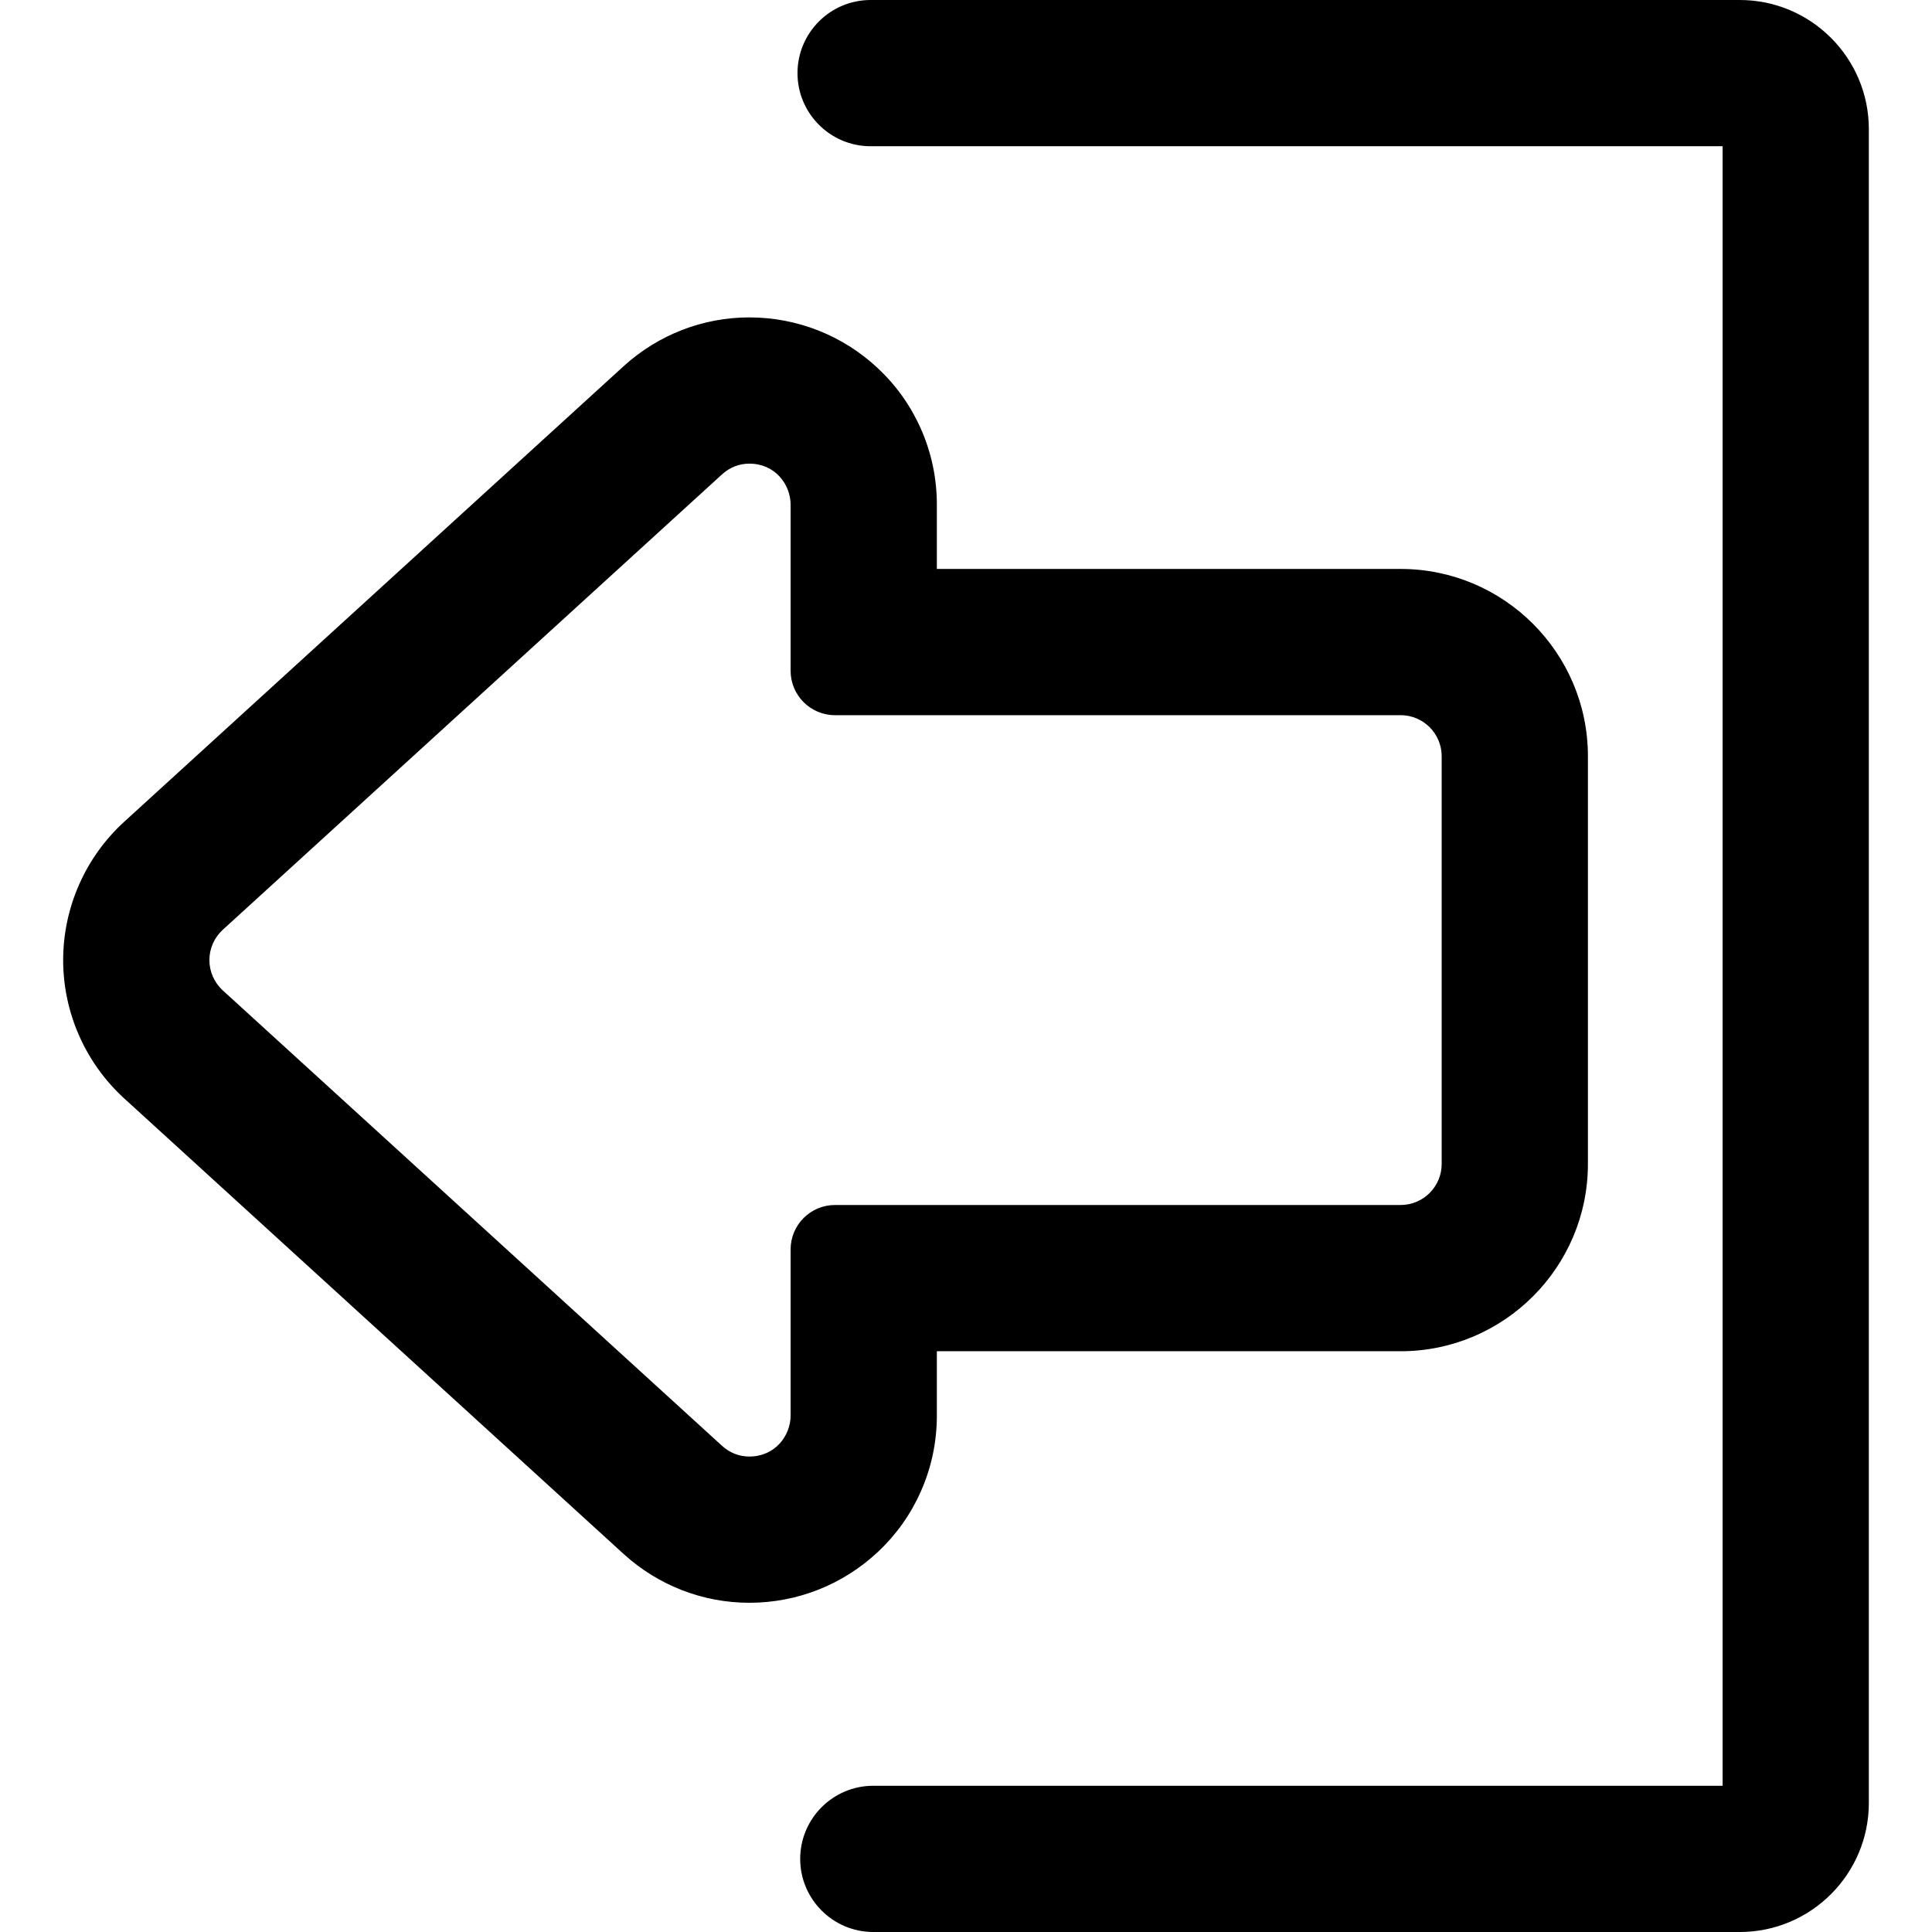
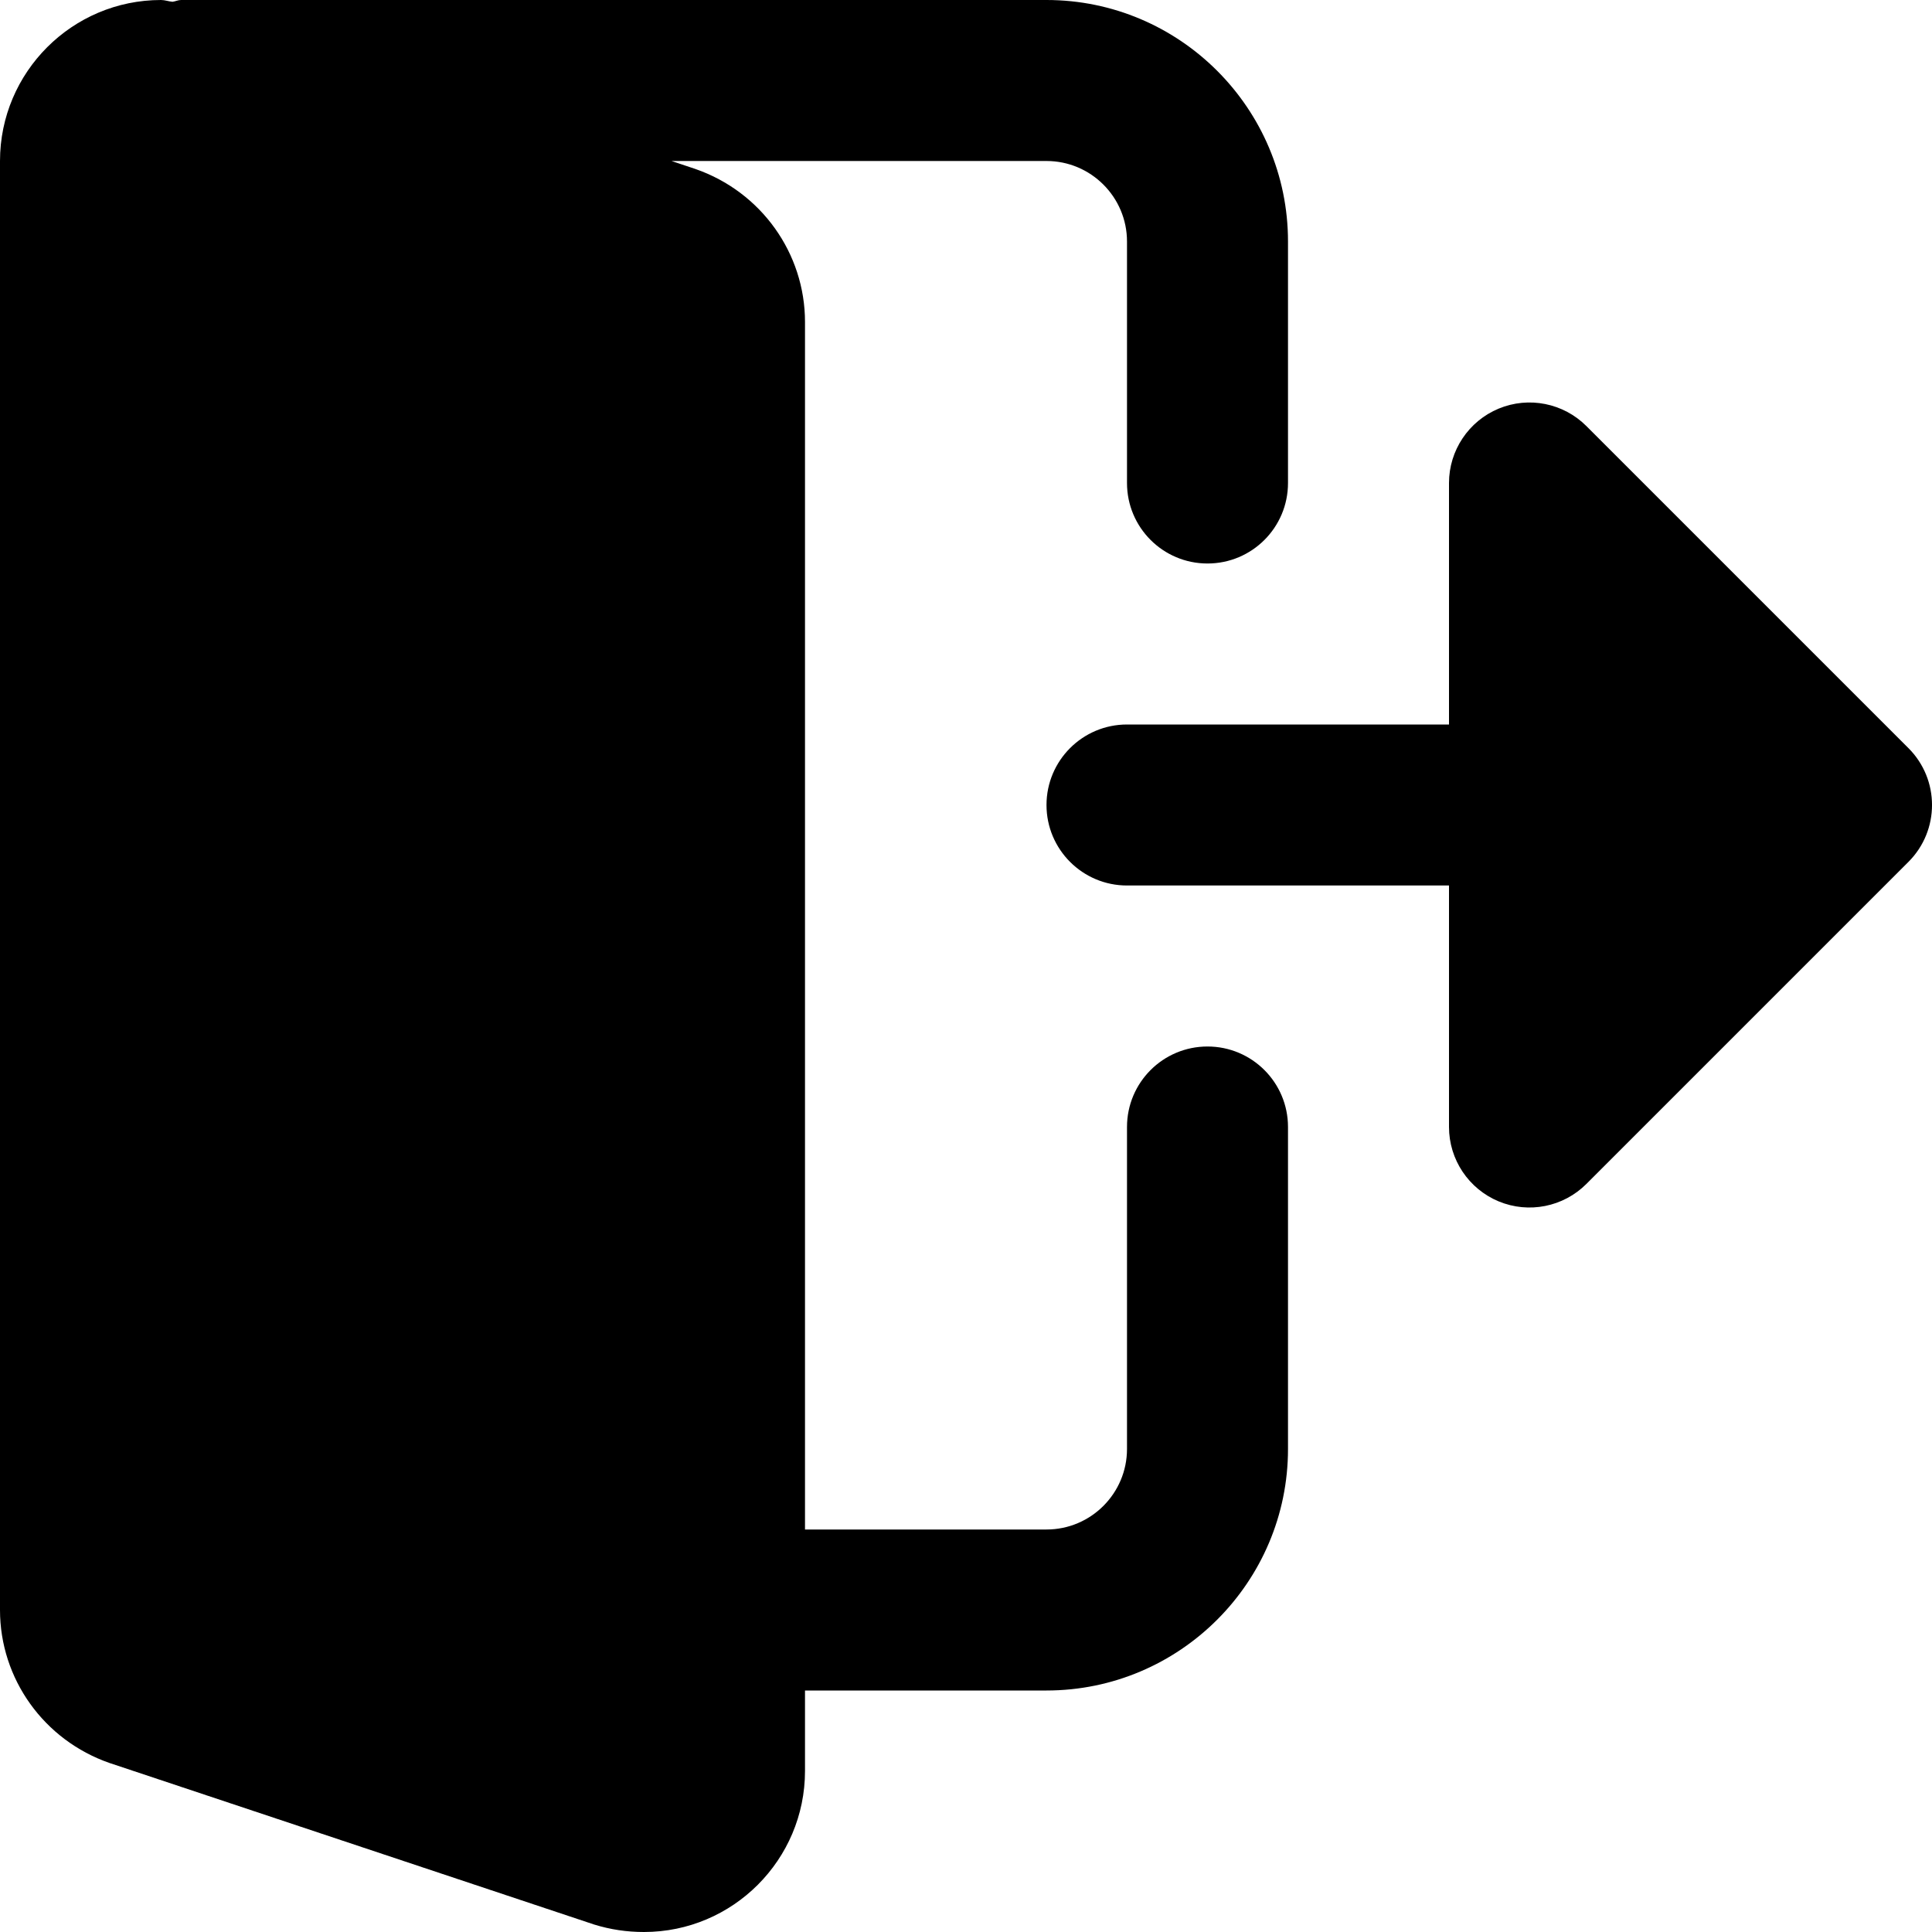
- <svg xmlns="http://www.w3.org/2000/svg" version="1.1" id="Capa_1" x="0px" y="0px" width="579.193px" height="579.193px" viewBox="0 0 579.193 579.193" style="enable-background:new 0 0 579.193 579.193;" xml:space="preserve">
+ <svg xmlns="http://www.w3.org/2000/svg" id="bold" enable-background="new 0 0 24 24" height="512" viewBox="0 0 24 24" width="512">
  <g>
-     <g>
-       <g>
-         <path d="M261.808,578.693h259.757c21.061,0,38.193-17.134,38.193-38.194V38.694c0-21.061-17.133-38.194-38.193-38.194H261.001     c-11.83,0-21.42,9.59-21.42,21.42s9.59,21.42,21.42,21.42h255.918v492.514H261.808c-11.83,0-21.42,9.59-21.42,21.42     S249.978,578.693,261.808,578.693z" />
-         <path d="M521.565,579.193H261.808c-12.087,0-21.92-9.833-21.92-21.92s9.833-21.92,21.92-21.92h254.611V43.84H261.001     c-12.087,0-21.92-9.833-21.92-21.92S248.914,0,261.001,0h260.564c21.336,0,38.693,17.358,38.693,38.694v501.805     C560.259,561.835,542.901,579.193,521.565,579.193z M261.808,536.354c-11.535,0-20.92,9.385-20.92,20.92s9.385,20.92,20.92,20.92     h259.757c20.784,0,37.693-16.909,37.693-37.694V38.694C559.259,17.91,542.35,1,521.565,1H261.001     c-11.535,0-20.92,9.385-20.92,20.92s9.385,20.92,20.92,20.92h256.418v493.514H261.808z" />
-       </g>
-       <g>
-         <path d="M275.602,128.723c-3.012-6.798-7.296-12.833-12.734-17.935c-10.402-9.759-23.977-15.134-38.224-15.134     c0,0-0.002,0-0.003,0c-13.836,0-27.123,5.171-37.413,14.558L37.577,246.719c-11.53,10.518-18.143,25.5-18.142,41.106     c0,15.605,6.613,30.587,18.142,41.104l149.651,136.508c10.291,9.388,23.579,14.558,37.415,14.558     c14.247,0,27.822-5.374,38.223-15.133c5.438-5.102,9.723-11.136,12.735-17.935c3.157-7.125,4.759-14.727,4.759-22.596v-19.746     h139.543c30.678,0,55.637-24.959,55.637-55.638V226.701c0-30.678-24.959-55.638-55.637-55.638H280.36v-19.747     C280.36,143.449,278.759,135.847,275.602,128.723z M419.903,213.904c7.066,0,12.797,5.729,12.797,12.797v122.247     c0,7.067-5.73,12.798-12.797,12.798H250.317c-7.068,0-12.797,5.729-12.797,12.797v49.789c0,7.67-6.283,12.823-12.877,12.823     c-2.966,0-5.995-1.042-8.545-3.368L66.447,297.279c-5.564-5.075-5.564-13.833,0-18.91l149.65-136.507     c2.549-2.325,5.579-3.367,8.545-3.368c6.594,0,12.877,5.153,12.877,12.823v49.789c0,7.067,5.729,12.798,12.798,12.798     L419.903,213.904L419.903,213.904L419.903,213.904z" />
-         <path d="M224.643,480.495c-13.962,0-27.369-5.217-37.752-14.688L37.24,329.299c-11.633-10.612-18.305-25.729-18.305-41.474     c0-15.745,6.671-30.862,18.305-41.476l149.651-136.507c10.383-9.472,23.79-14.688,37.75-14.688     c14.377,0,28.074,5.423,38.569,15.269c5.487,5.149,9.811,11.238,12.849,18.097c3.186,7.188,4.801,14.857,4.801,22.796v19.247     h139.043c30.954,0,56.137,25.183,56.137,56.138v122.247c0,30.954-25.183,56.138-56.137,56.138H280.86v19.246     c0,7.938-1.616,15.608-4.802,22.798c-3.039,6.86-7.363,12.949-12.85,18.097C252.714,475.073,239.018,480.495,224.643,480.495z      M224.644,96.154c-13.713,0-26.88,5.124-37.079,14.427L37.914,247.089c-11.426,10.423-17.979,25.271-17.979,40.736     c0,15.465,6.553,30.312,17.979,40.735l149.651,136.508c10.198,9.303,23.366,14.427,37.078,14.427     c14.12,0,27.573-5.326,37.88-14.997c5.39-5.057,9.636-11.036,12.621-17.772c3.129-7.062,4.716-14.597,4.716-22.394v-20.246     h140.043c30.402,0,55.137-24.734,55.137-55.138V226.701c0-30.403-24.734-55.138-55.137-55.138H279.86v-20.247     c0-7.798-1.586-15.332-4.715-22.391c-2.984-6.736-7.23-12.716-12.62-17.773C252.216,101.481,238.763,96.154,224.644,96.154z      M224.643,437.655c-3.302,0-6.373-1.21-8.882-3.499L66.11,297.648c-2.756-2.513-4.336-6.094-4.336-9.823     c0-3.73,1.581-7.311,4.336-9.826l149.65-136.507c2.508-2.288,5.58-3.498,8.882-3.499l0,0c6.433,0,13.377,5.094,13.377,13.323     v49.789c0,6.781,5.517,12.298,12.298,12.298h169.586c3.552,0,6.891,1.383,9.402,3.894c2.511,2.512,3.895,5.851,3.895,9.403     v122.247c0,7.332-5.965,13.298-13.297,13.298H250.317c-6.781,0-12.297,5.517-12.297,12.297v49.789     C238.02,432.562,231.076,437.655,224.643,437.655z M224.643,138.995c-3.048,0.001-5.887,1.121-8.208,3.237L66.784,278.739     c-2.549,2.325-4.01,5.637-4.01,9.086c0,3.449,1.462,6.76,4.01,9.084l149.65,136.508c2.322,2.118,5.16,3.237,8.208,3.237     c7.748,0,12.377-6.266,12.377-12.323v-49.789c0-7.332,5.965-13.297,13.297-13.297h169.586c6.78,0,12.297-5.517,12.297-12.298     V226.701c0-6.781-5.517-12.297-12.297-12.297l-169.586,0c-7.333,0-13.298-5.965-13.298-13.298v-49.789     C237.02,145.26,232.39,138.995,224.643,138.995L224.643,138.995z" />
-       </g>
-     </g>
+     <path d="m15 13c-.553 0-1 .448-1 1v4c0 .551-.448 1-1 1h-3v-15c0-.854-.544-1.617-1.362-1.901l-.296-.099h4.658c.552 0 1 .449 1 1v3c0 .552.447 1 1 1s1-.448 1-1v-3c0-1.654-1.346-3-3-3h-10.75c-.038 0-.07.017-.107.022-.048-.004-.094-.022-.143-.022-1.103 0-2 .897-2 2v18c0 .854.544 1.617 1.362 1.901l6.018 2.006c.204.063.407.093.62.093 1.103 0 2-.897 2-2v-1h3c1.654 0 3-1.346 3-3v-4c0-.552-.447-1-1-1z" />
+     <path d="m23.707 9.293-4-4c-.286-.286-.716-.372-1.09-.217-.373.155-.617.52-.617.924v3h-4c-.552 0-1 .448-1 1s.448 1 1 1h4v3c0 .404.244.769.617.924.374.155.804.069 1.09-.217l4-4c.391-.391.391-1.023 0-1.414z" />
  </g>
-   <g>
- </g>
-   <g>
- </g>
-   <g>
- </g>
-   <g>
- </g>
-   <g>
- </g>
-   <g>
- </g>
-   <g>
- </g>
-   <g>
- </g>
-   <g>
- </g>
-   <g>
- </g>
-   <g>
- </g>
-   <g>
- </g>
-   <g>
- </g>
-   <g>
- </g>
-   <g>
- </g>
</svg>
